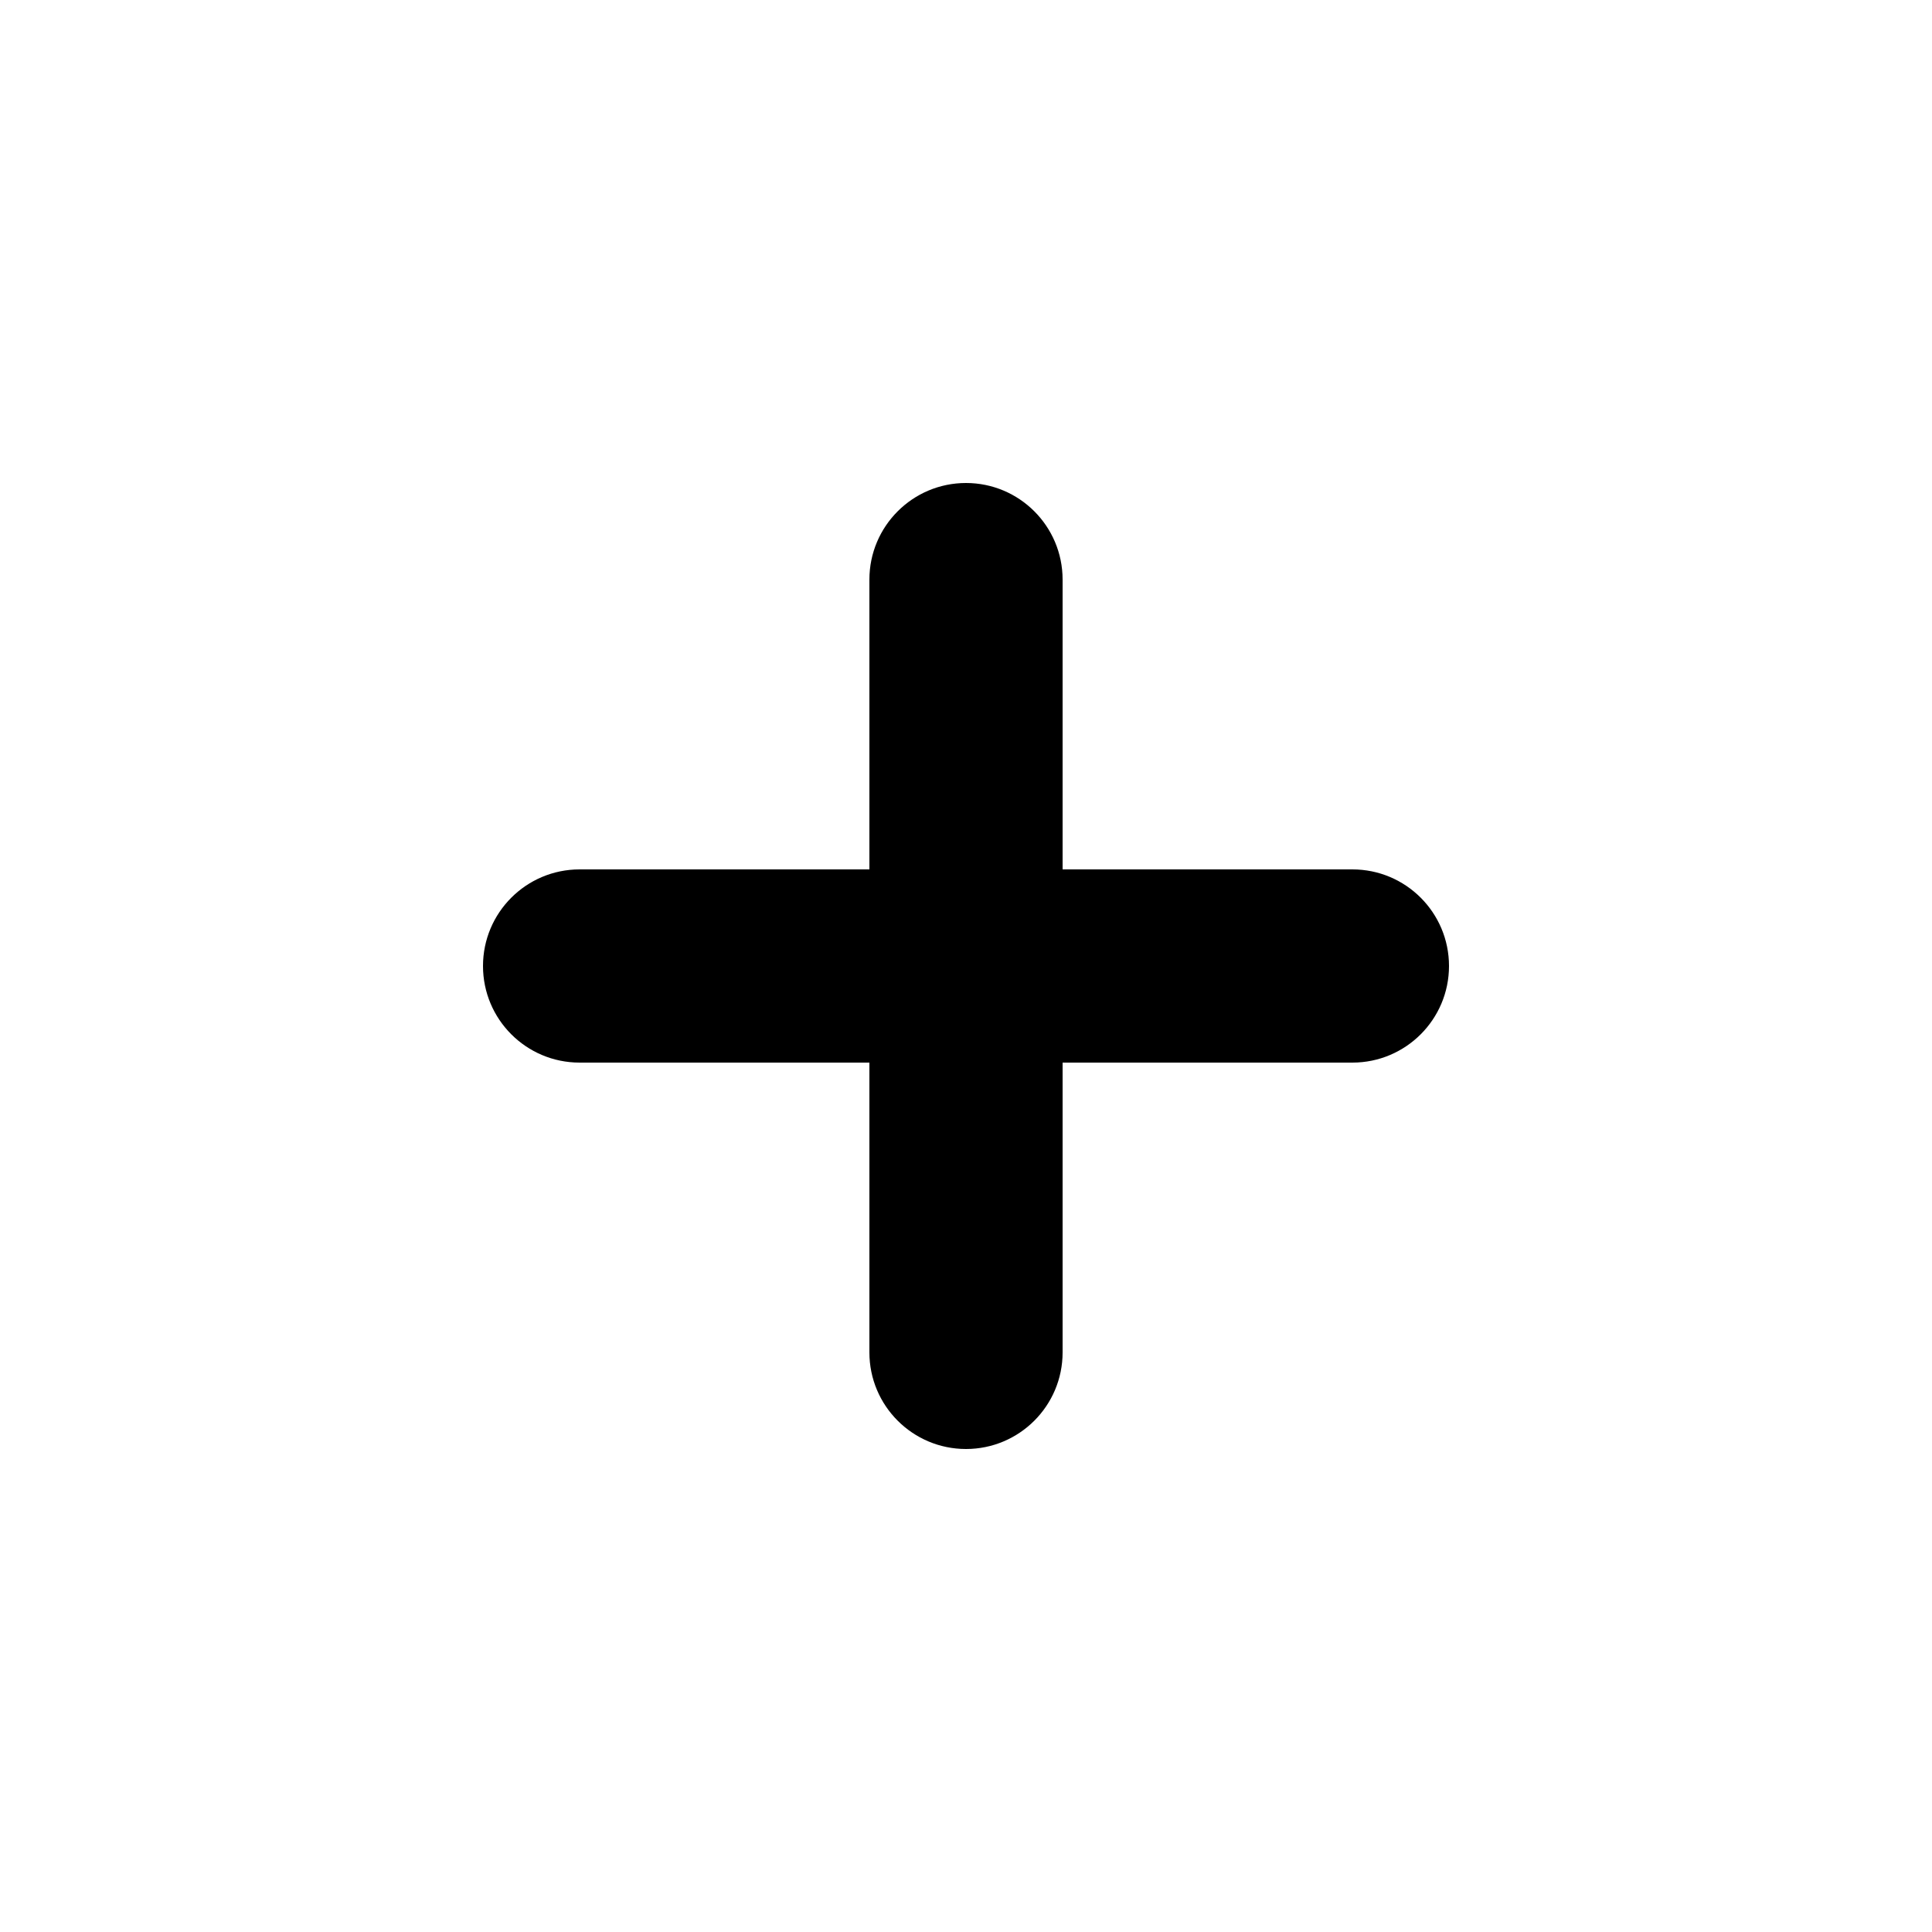
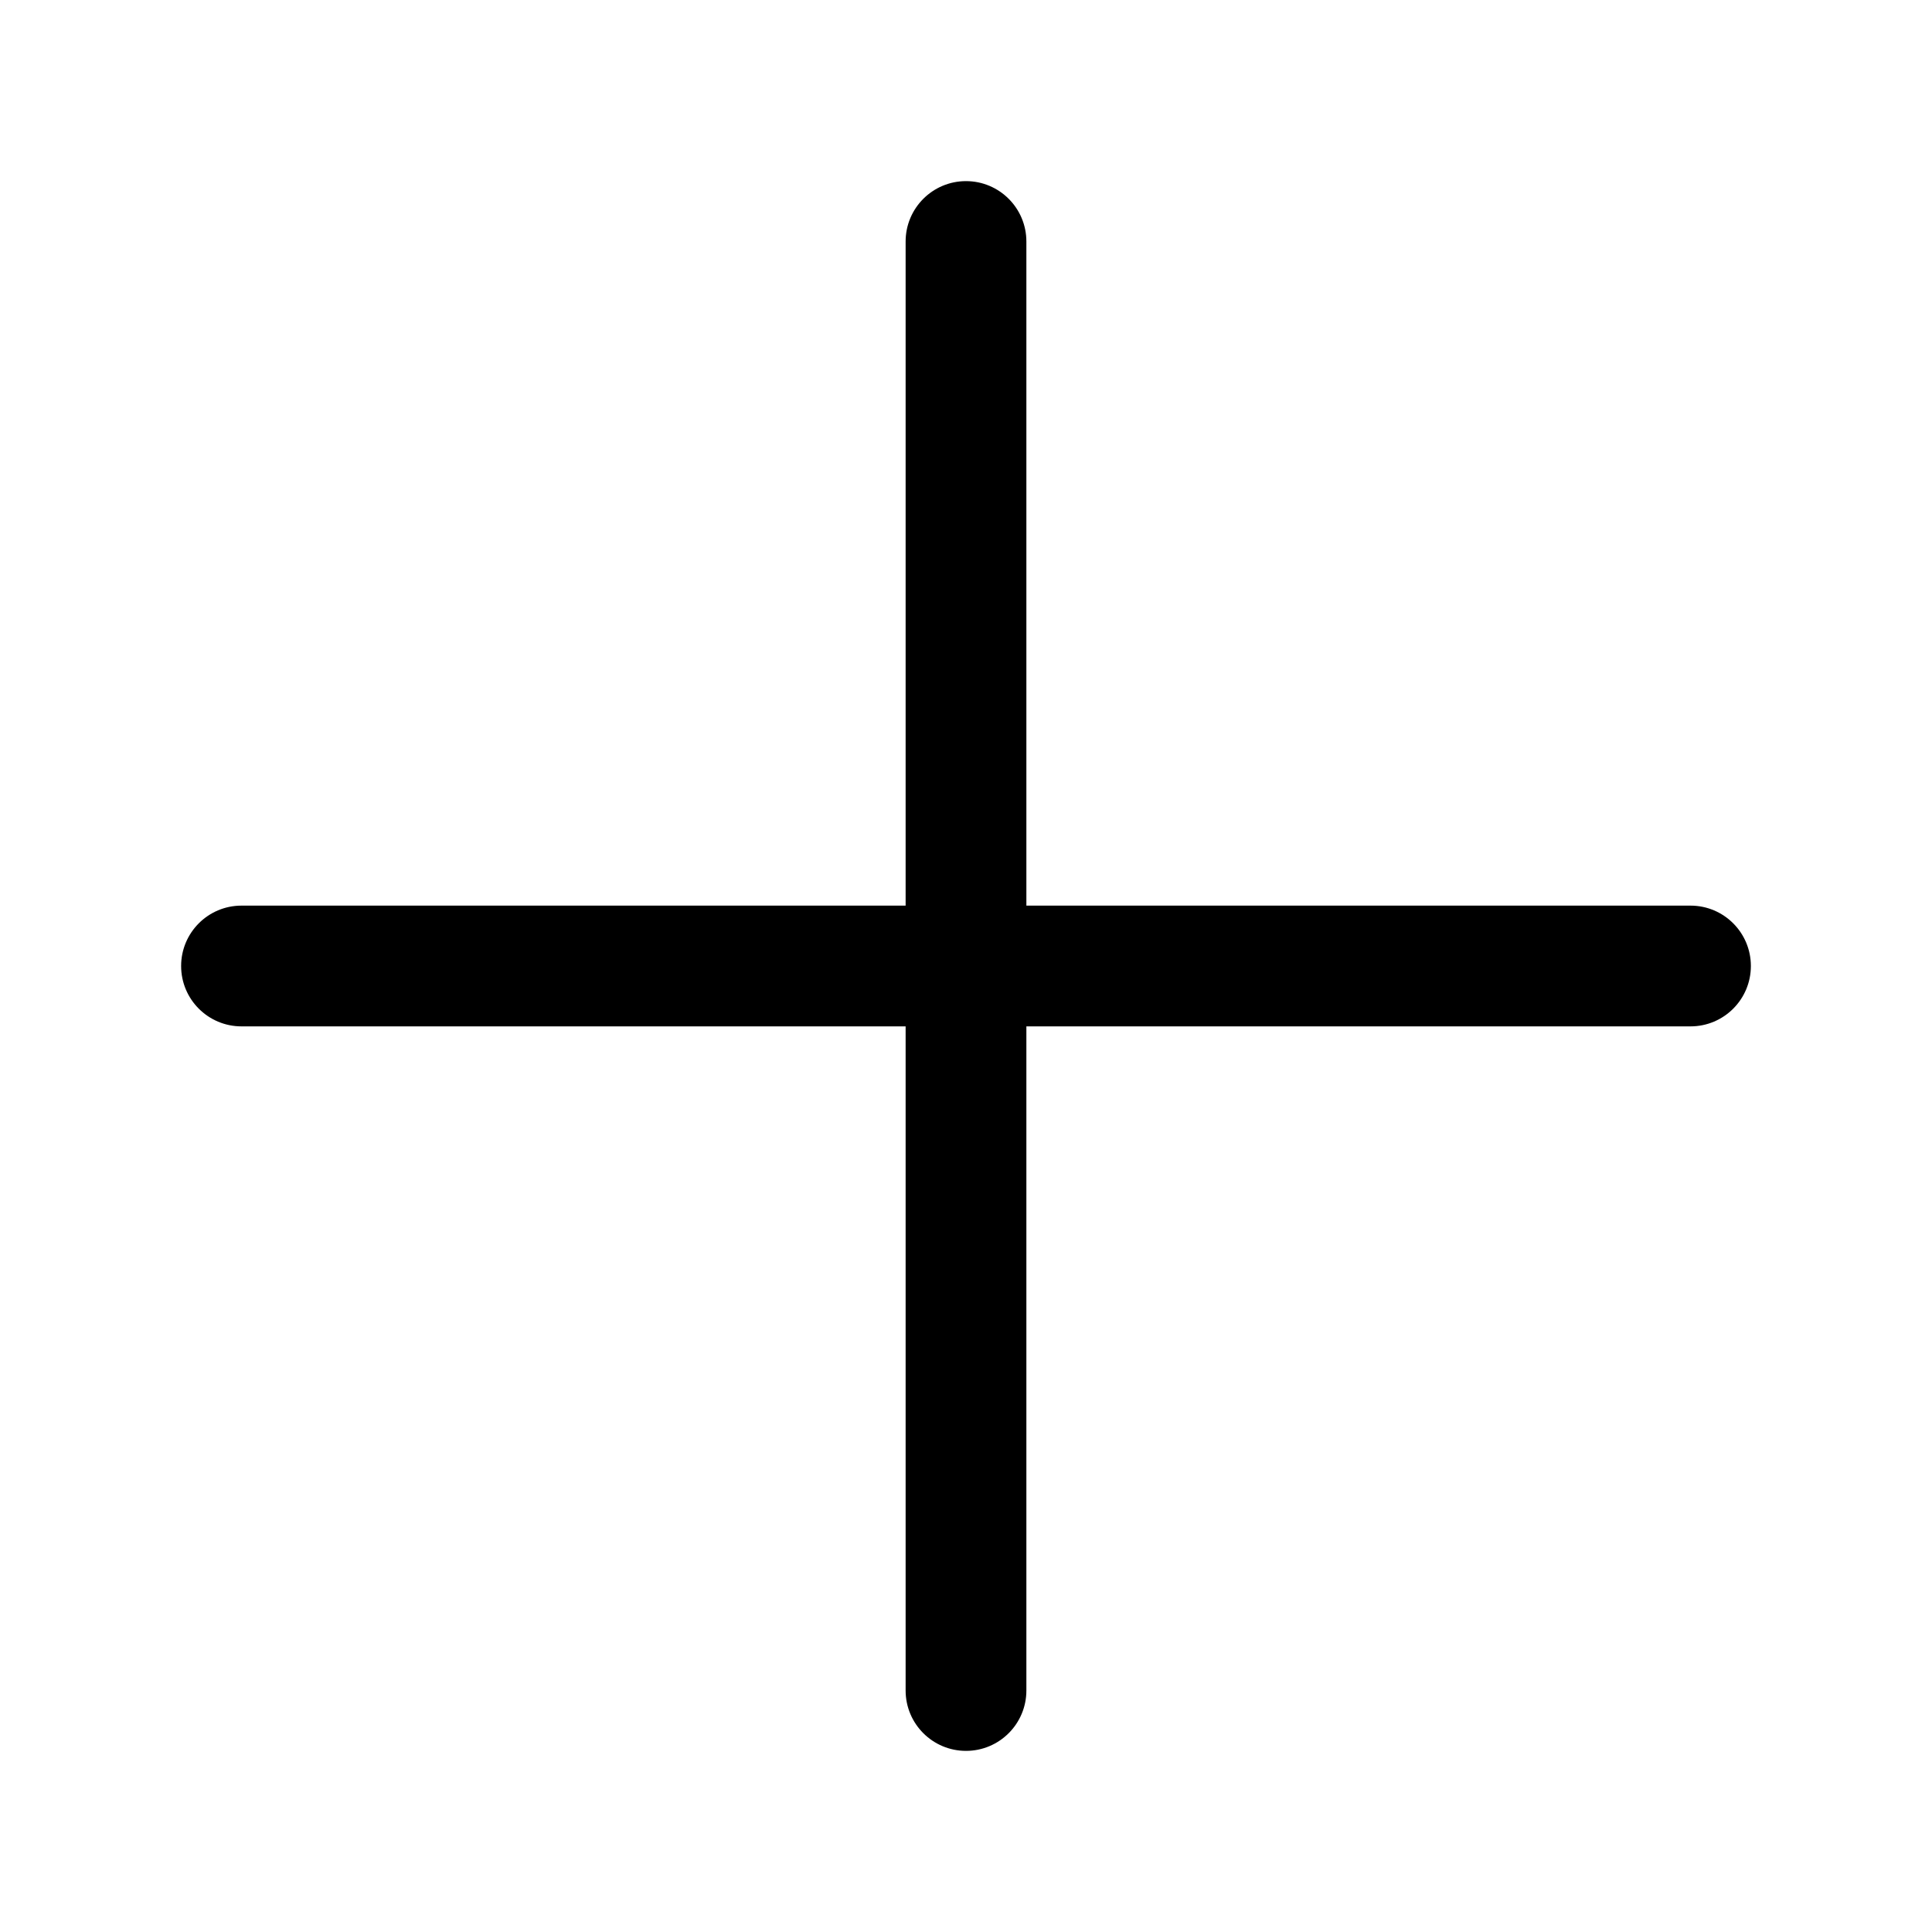
- <svg xmlns="http://www.w3.org/2000/svg" viewBox="0 0 20 20" fill="currentColor">
-   <path fill-rule="evenodd" d="M10 5a1 1 0 011 1v3h3a1 1 0 110 2h-3v3a1 1 0 11-2 0v-3H6a1 1 0 110-2h3V6a1 1 0 011-1z" clip-rule="evenodd" />
+ <svg xmlns="http://www.w3.org/2000/svg" viewBox="0 0 24 24" fill="currentColor" aria-hidden="true">
+   <path fill-rule="evenodd" d="M12 2.25a.75.75 0 01.75.75v8.25H21a.75.75 0 010 1.5h-8.25V21a.75.75 0 01-1.5 0v-8.25H3a.75.75 0 010-1.5h8.25V3a.75.75 0 01.75-.75z" clip-rule="evenodd" />
</svg>
